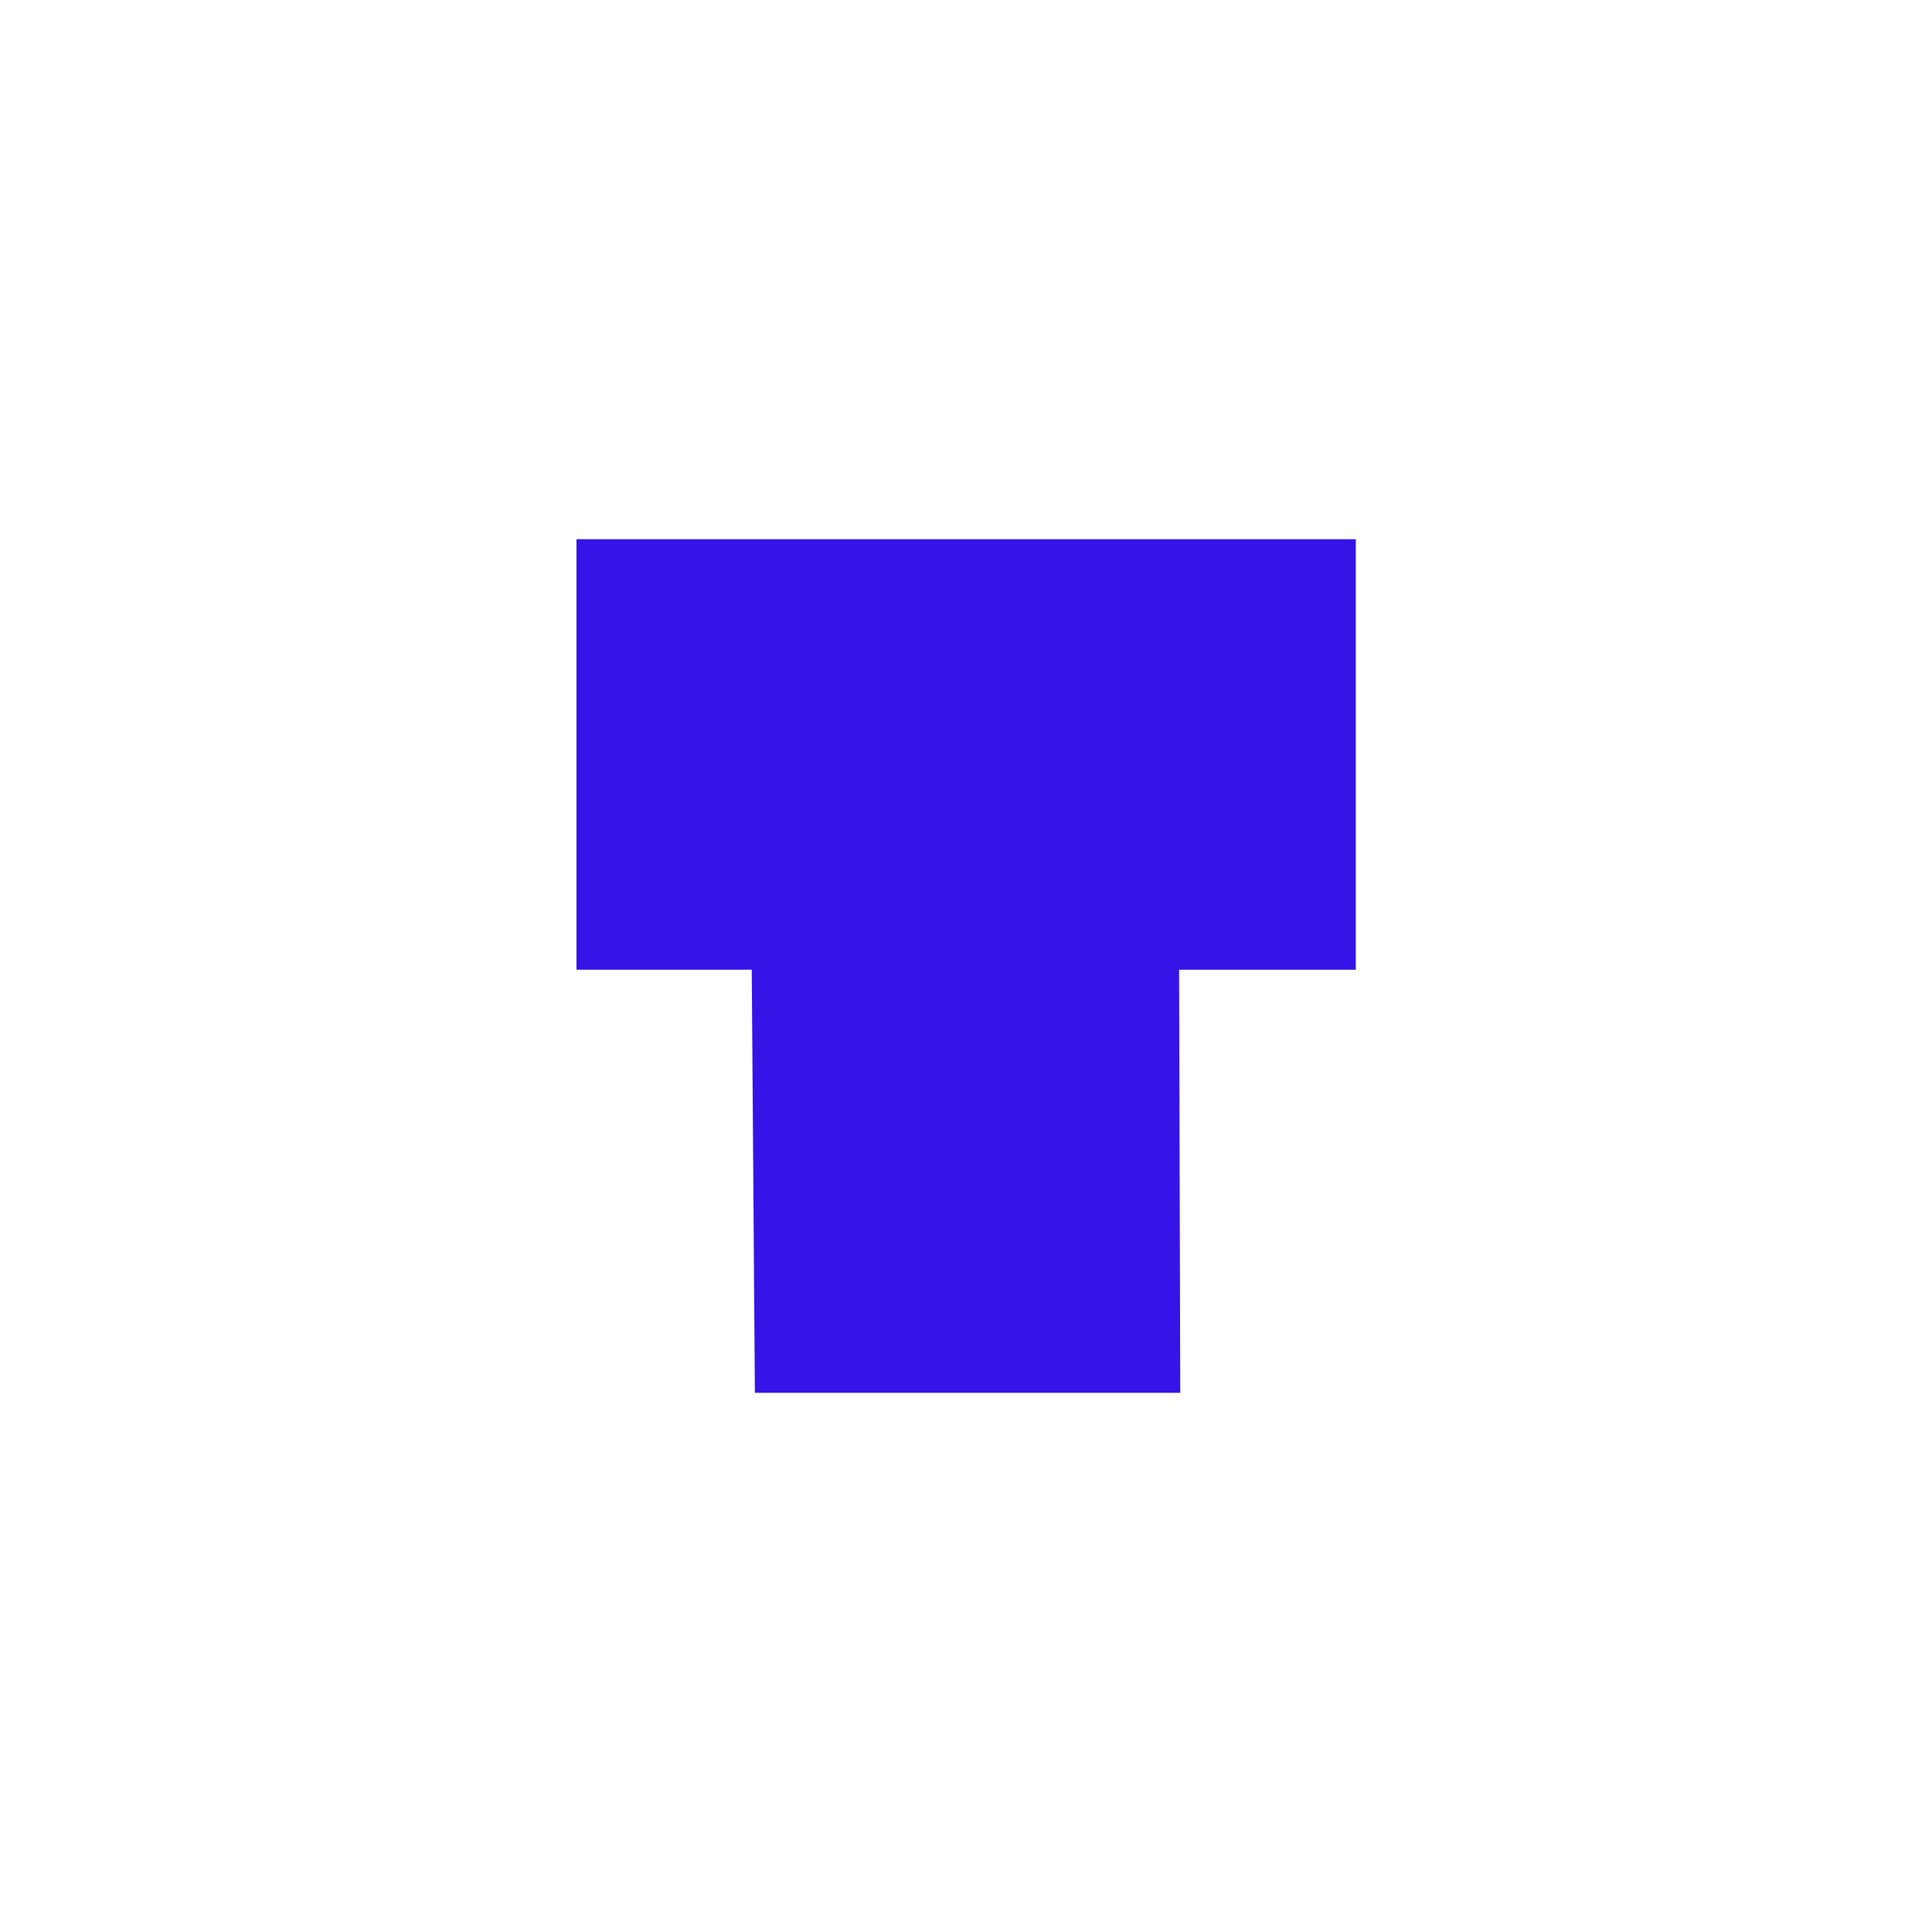
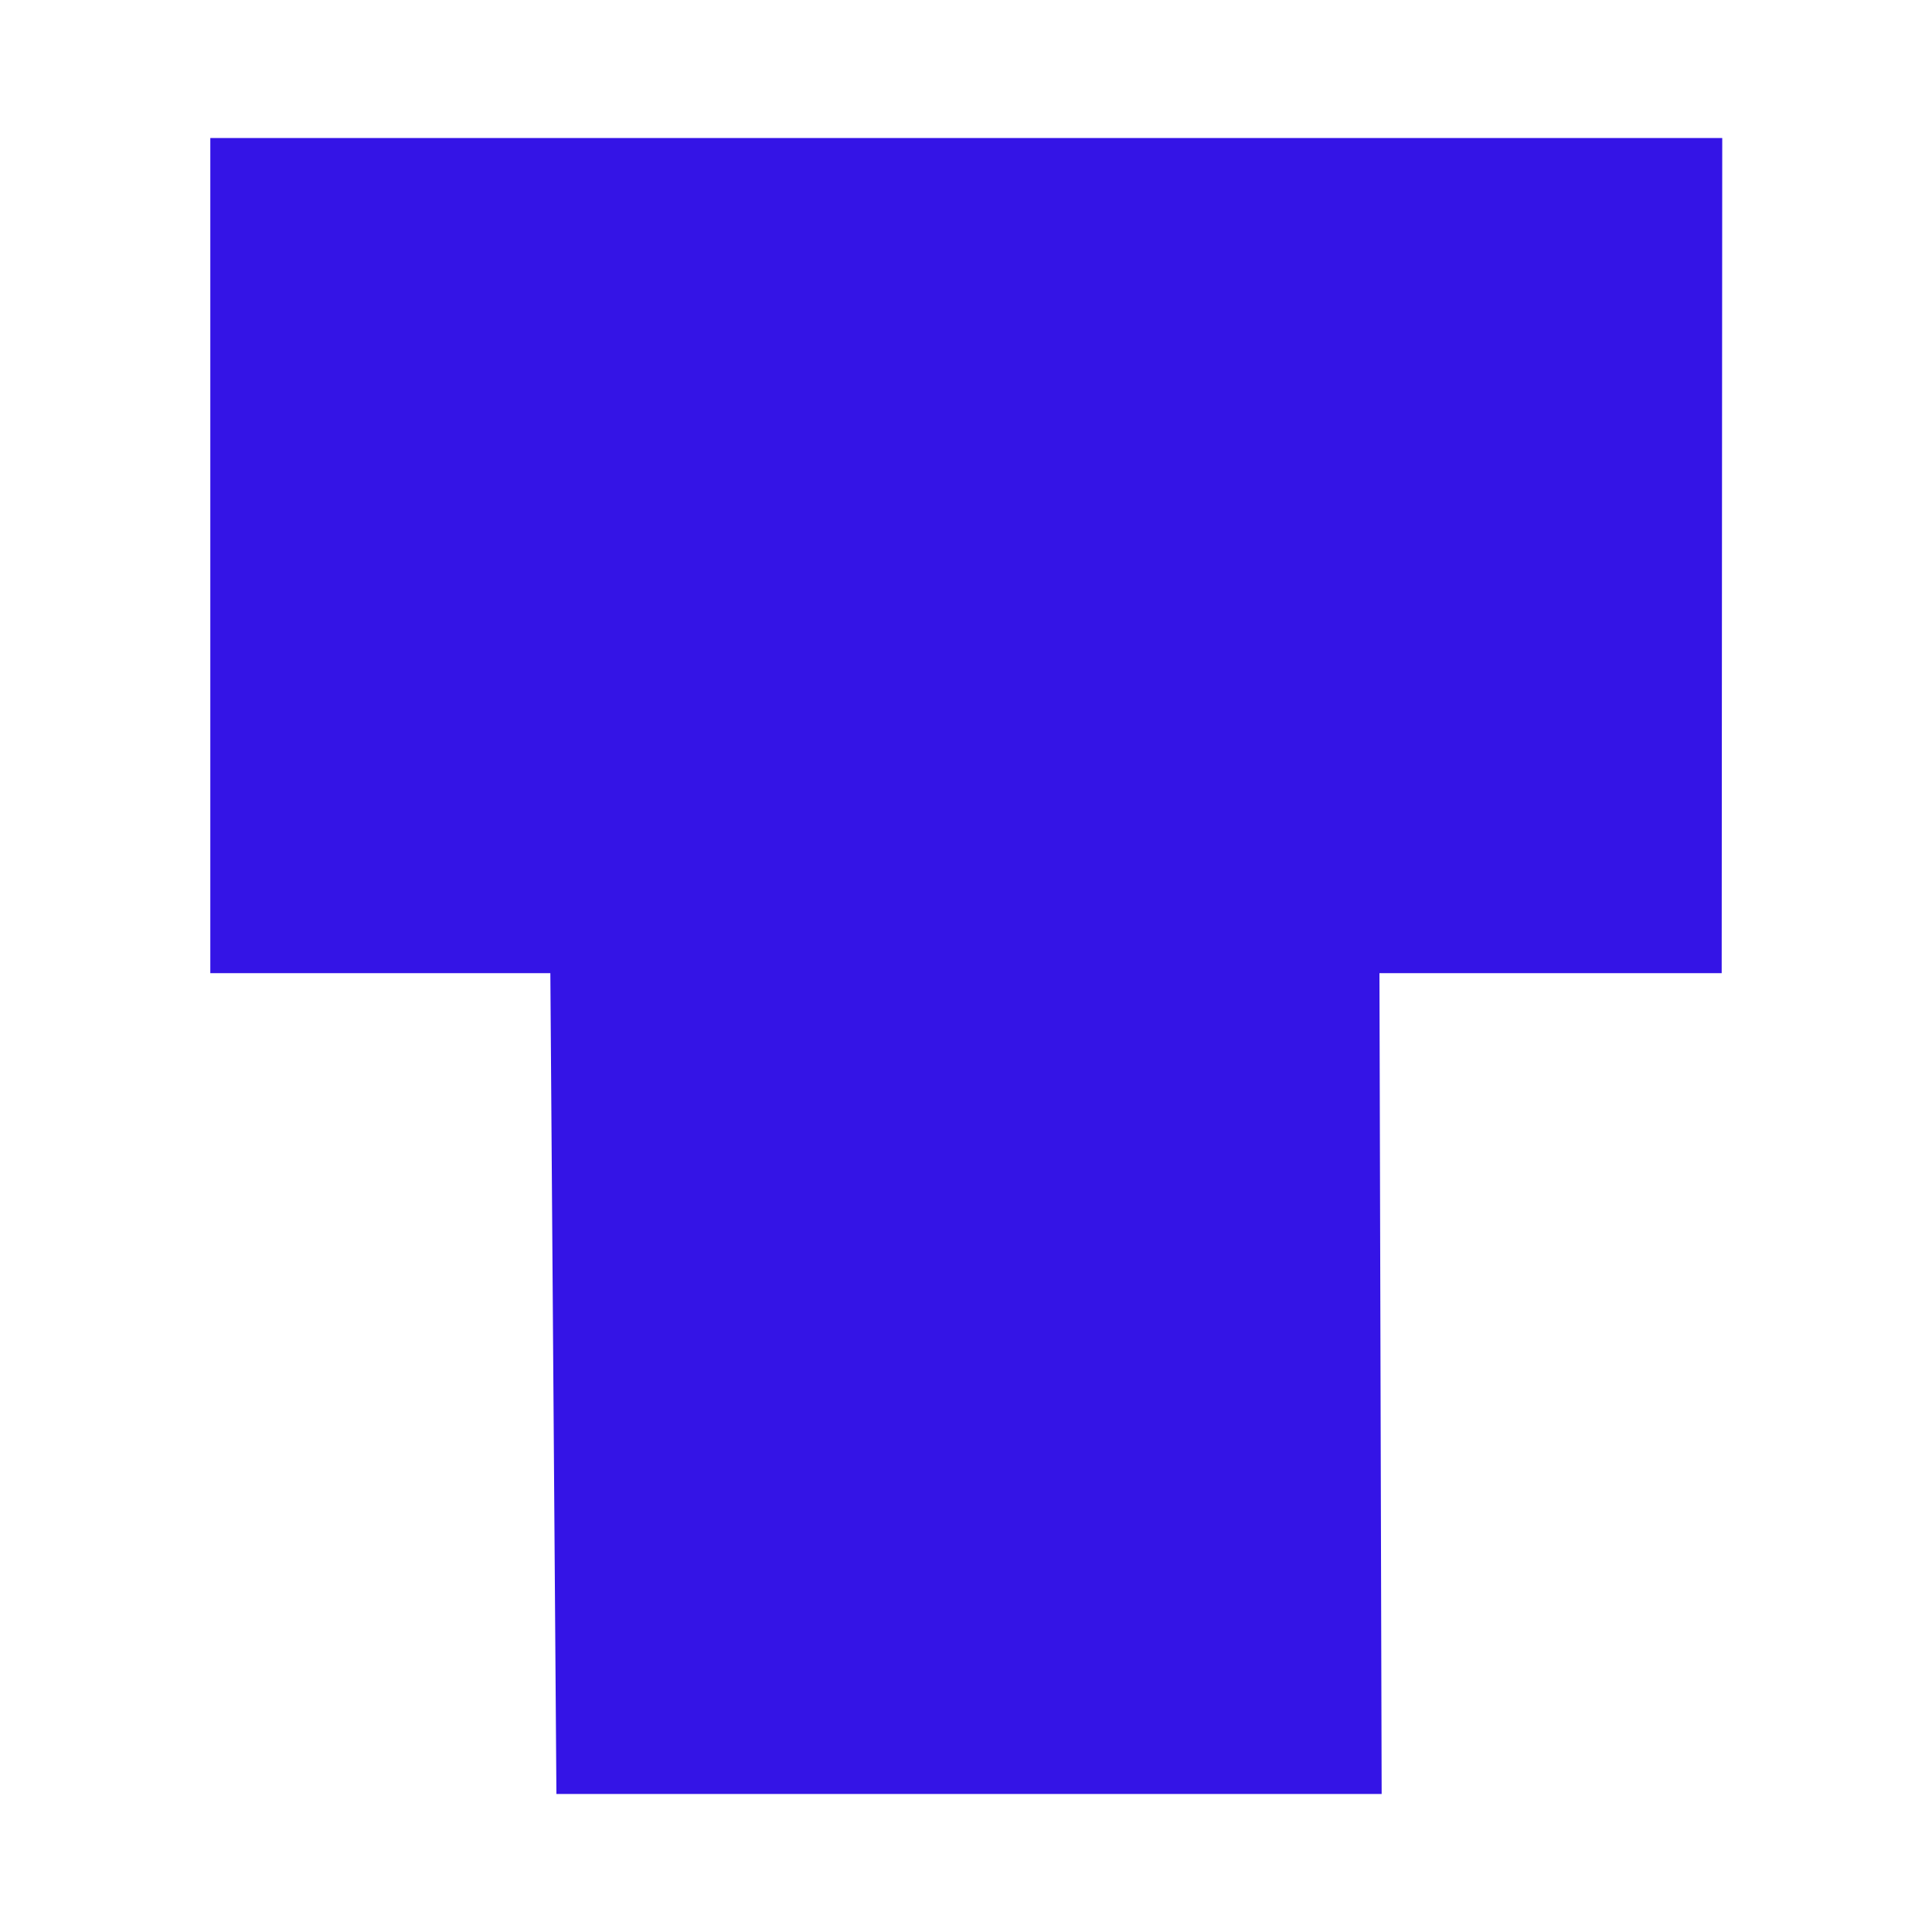
- <svg xmlns="http://www.w3.org/2000/svg" version="1.1" id="Layer_1" x="0px" y="0px" viewBox="0 0 679 679" style="enable-background:new 0 0 679 679;" xml:space="preserve">
+ <svg xmlns="http://www.w3.org/2000/svg" version="1.1" id="Layer_1" x="0px" y="0px" viewBox="0 0 350 350" style="enable-background:new 0 0 350 350;" xml:space="preserve">
  <style type="text/css">
	.st0{fill:#3414E6;}
</style>
-   <path class="st0" d="M476.4,340.8h-62l0.4,148.7H265.3l-1.1-148.7h-61.6V189.5h273.9V340.8z" />
+   <path class="st0" d="M311.9,176.3h-62l0.4,148.7H100.8l-1.1-148.7H38.1V25H312L311.9,176.3L311.9,176.3z" />
</svg>
